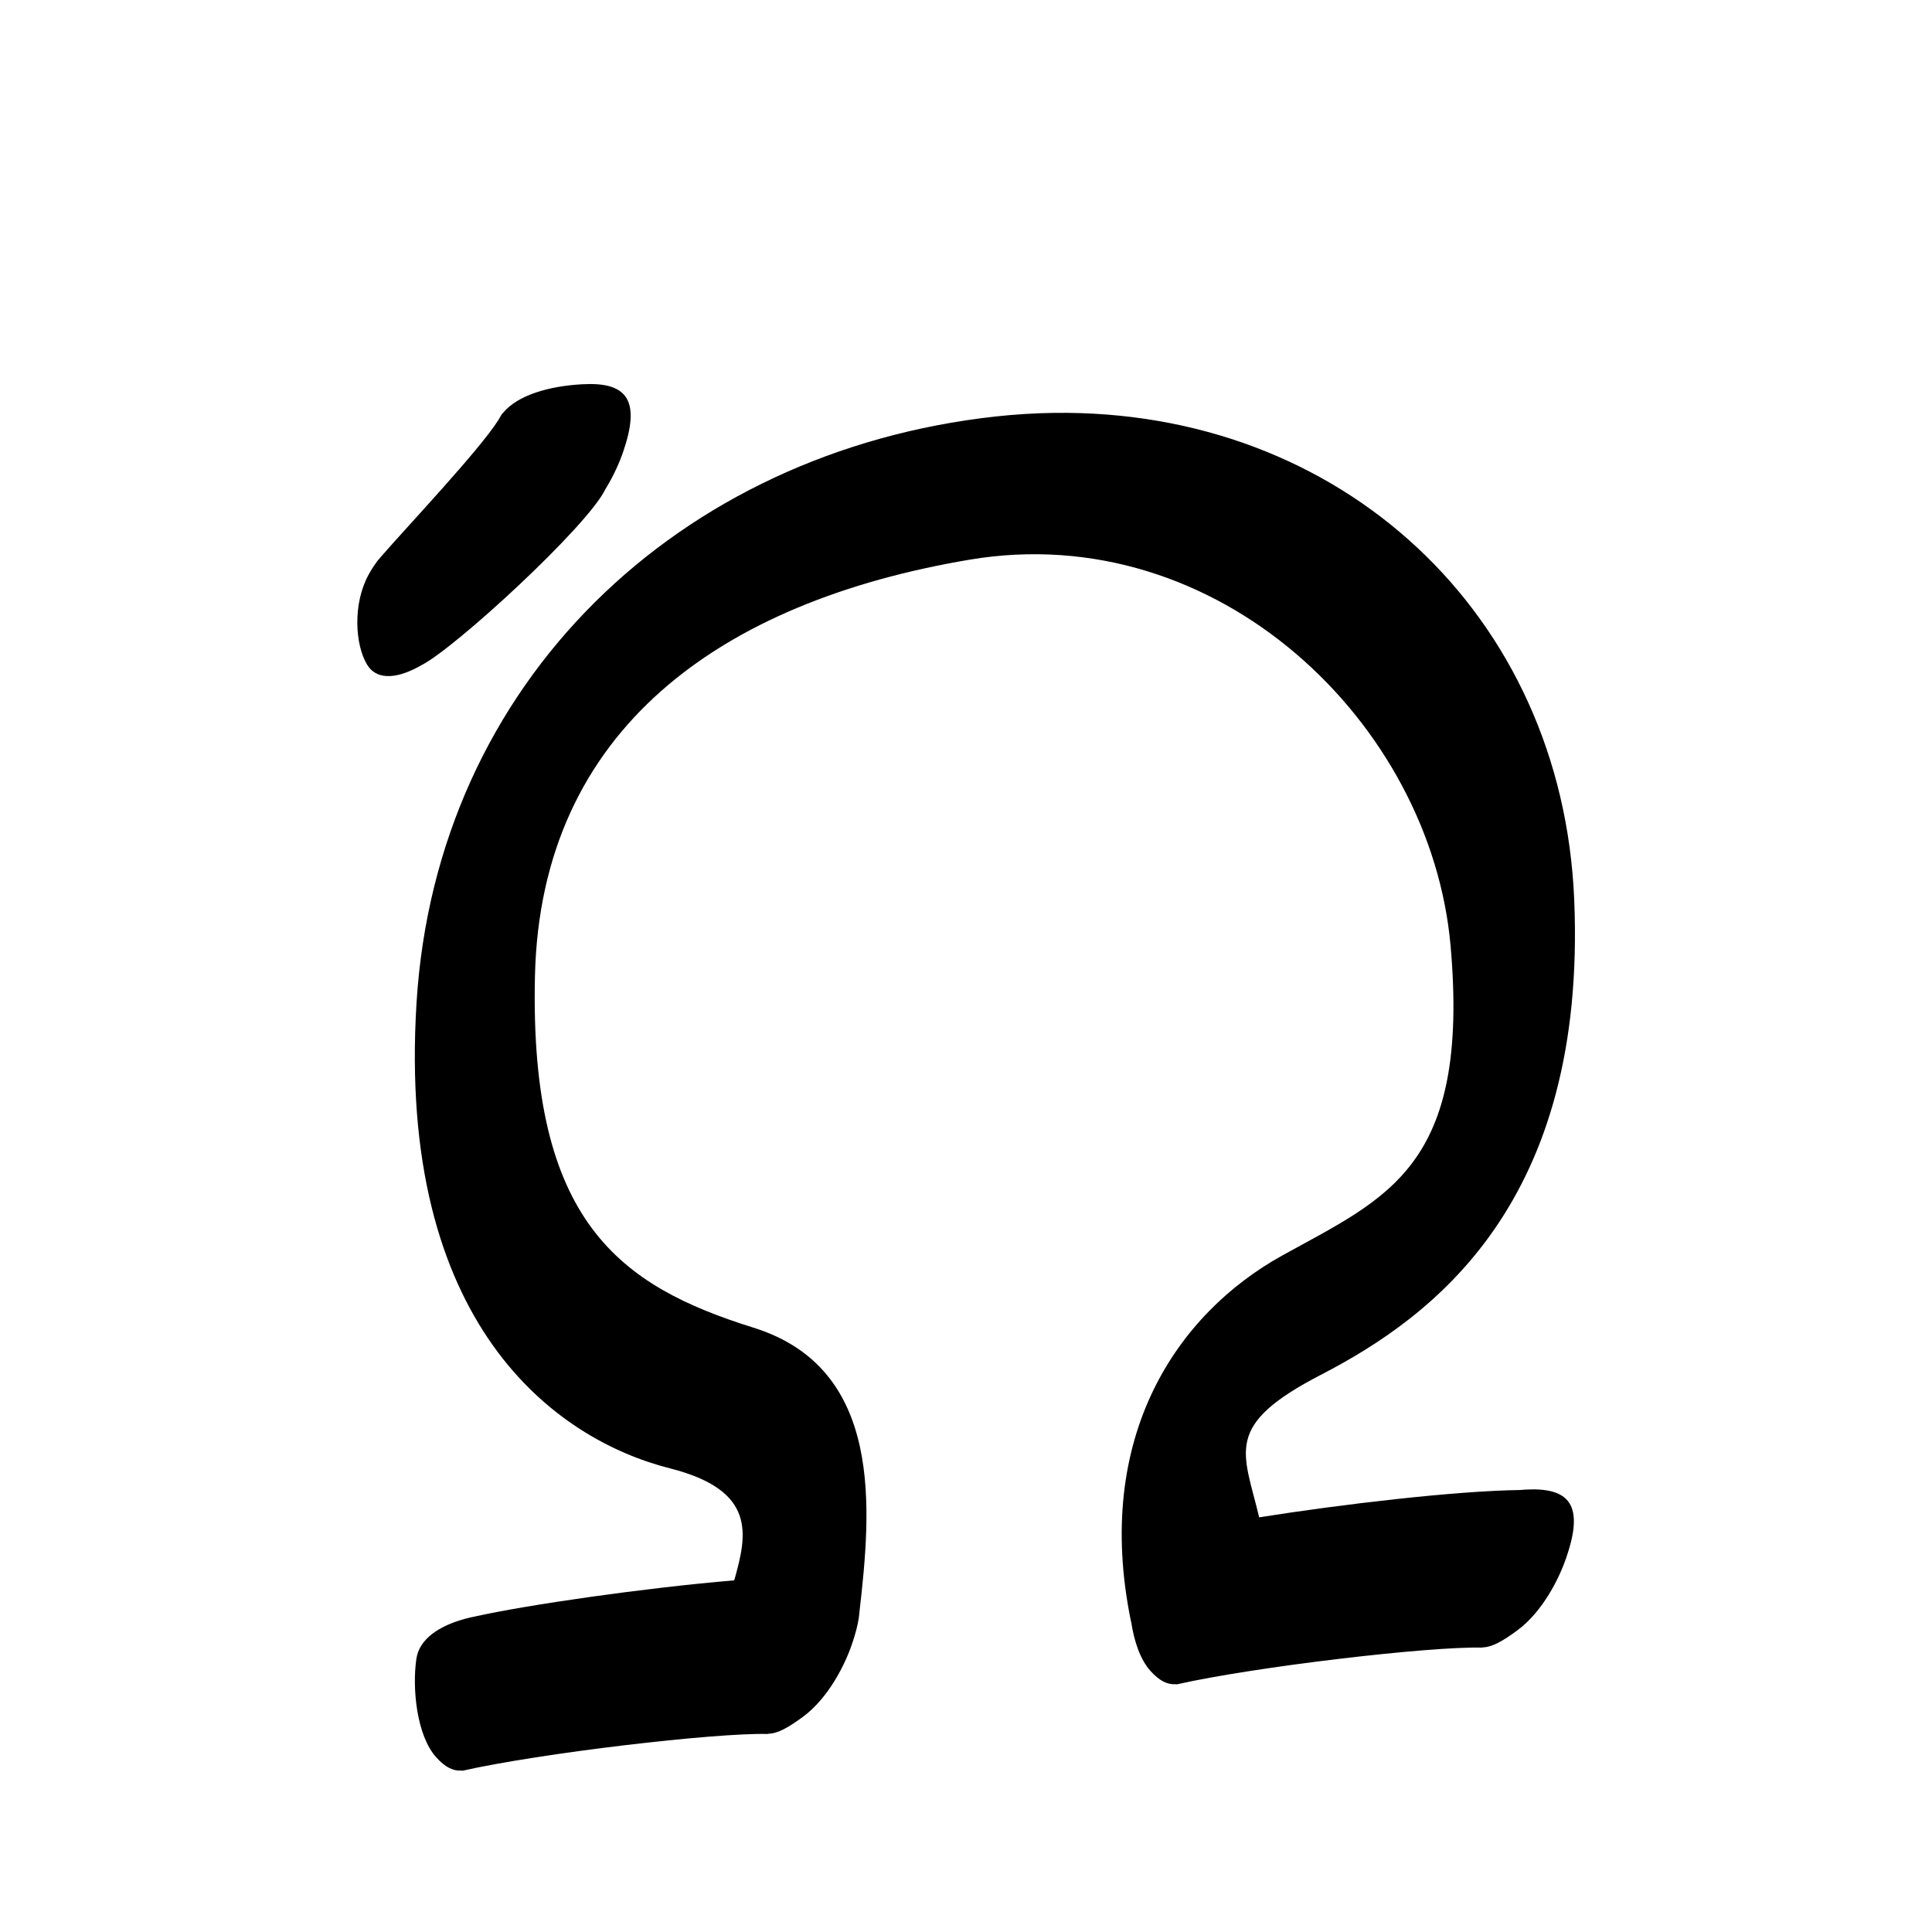
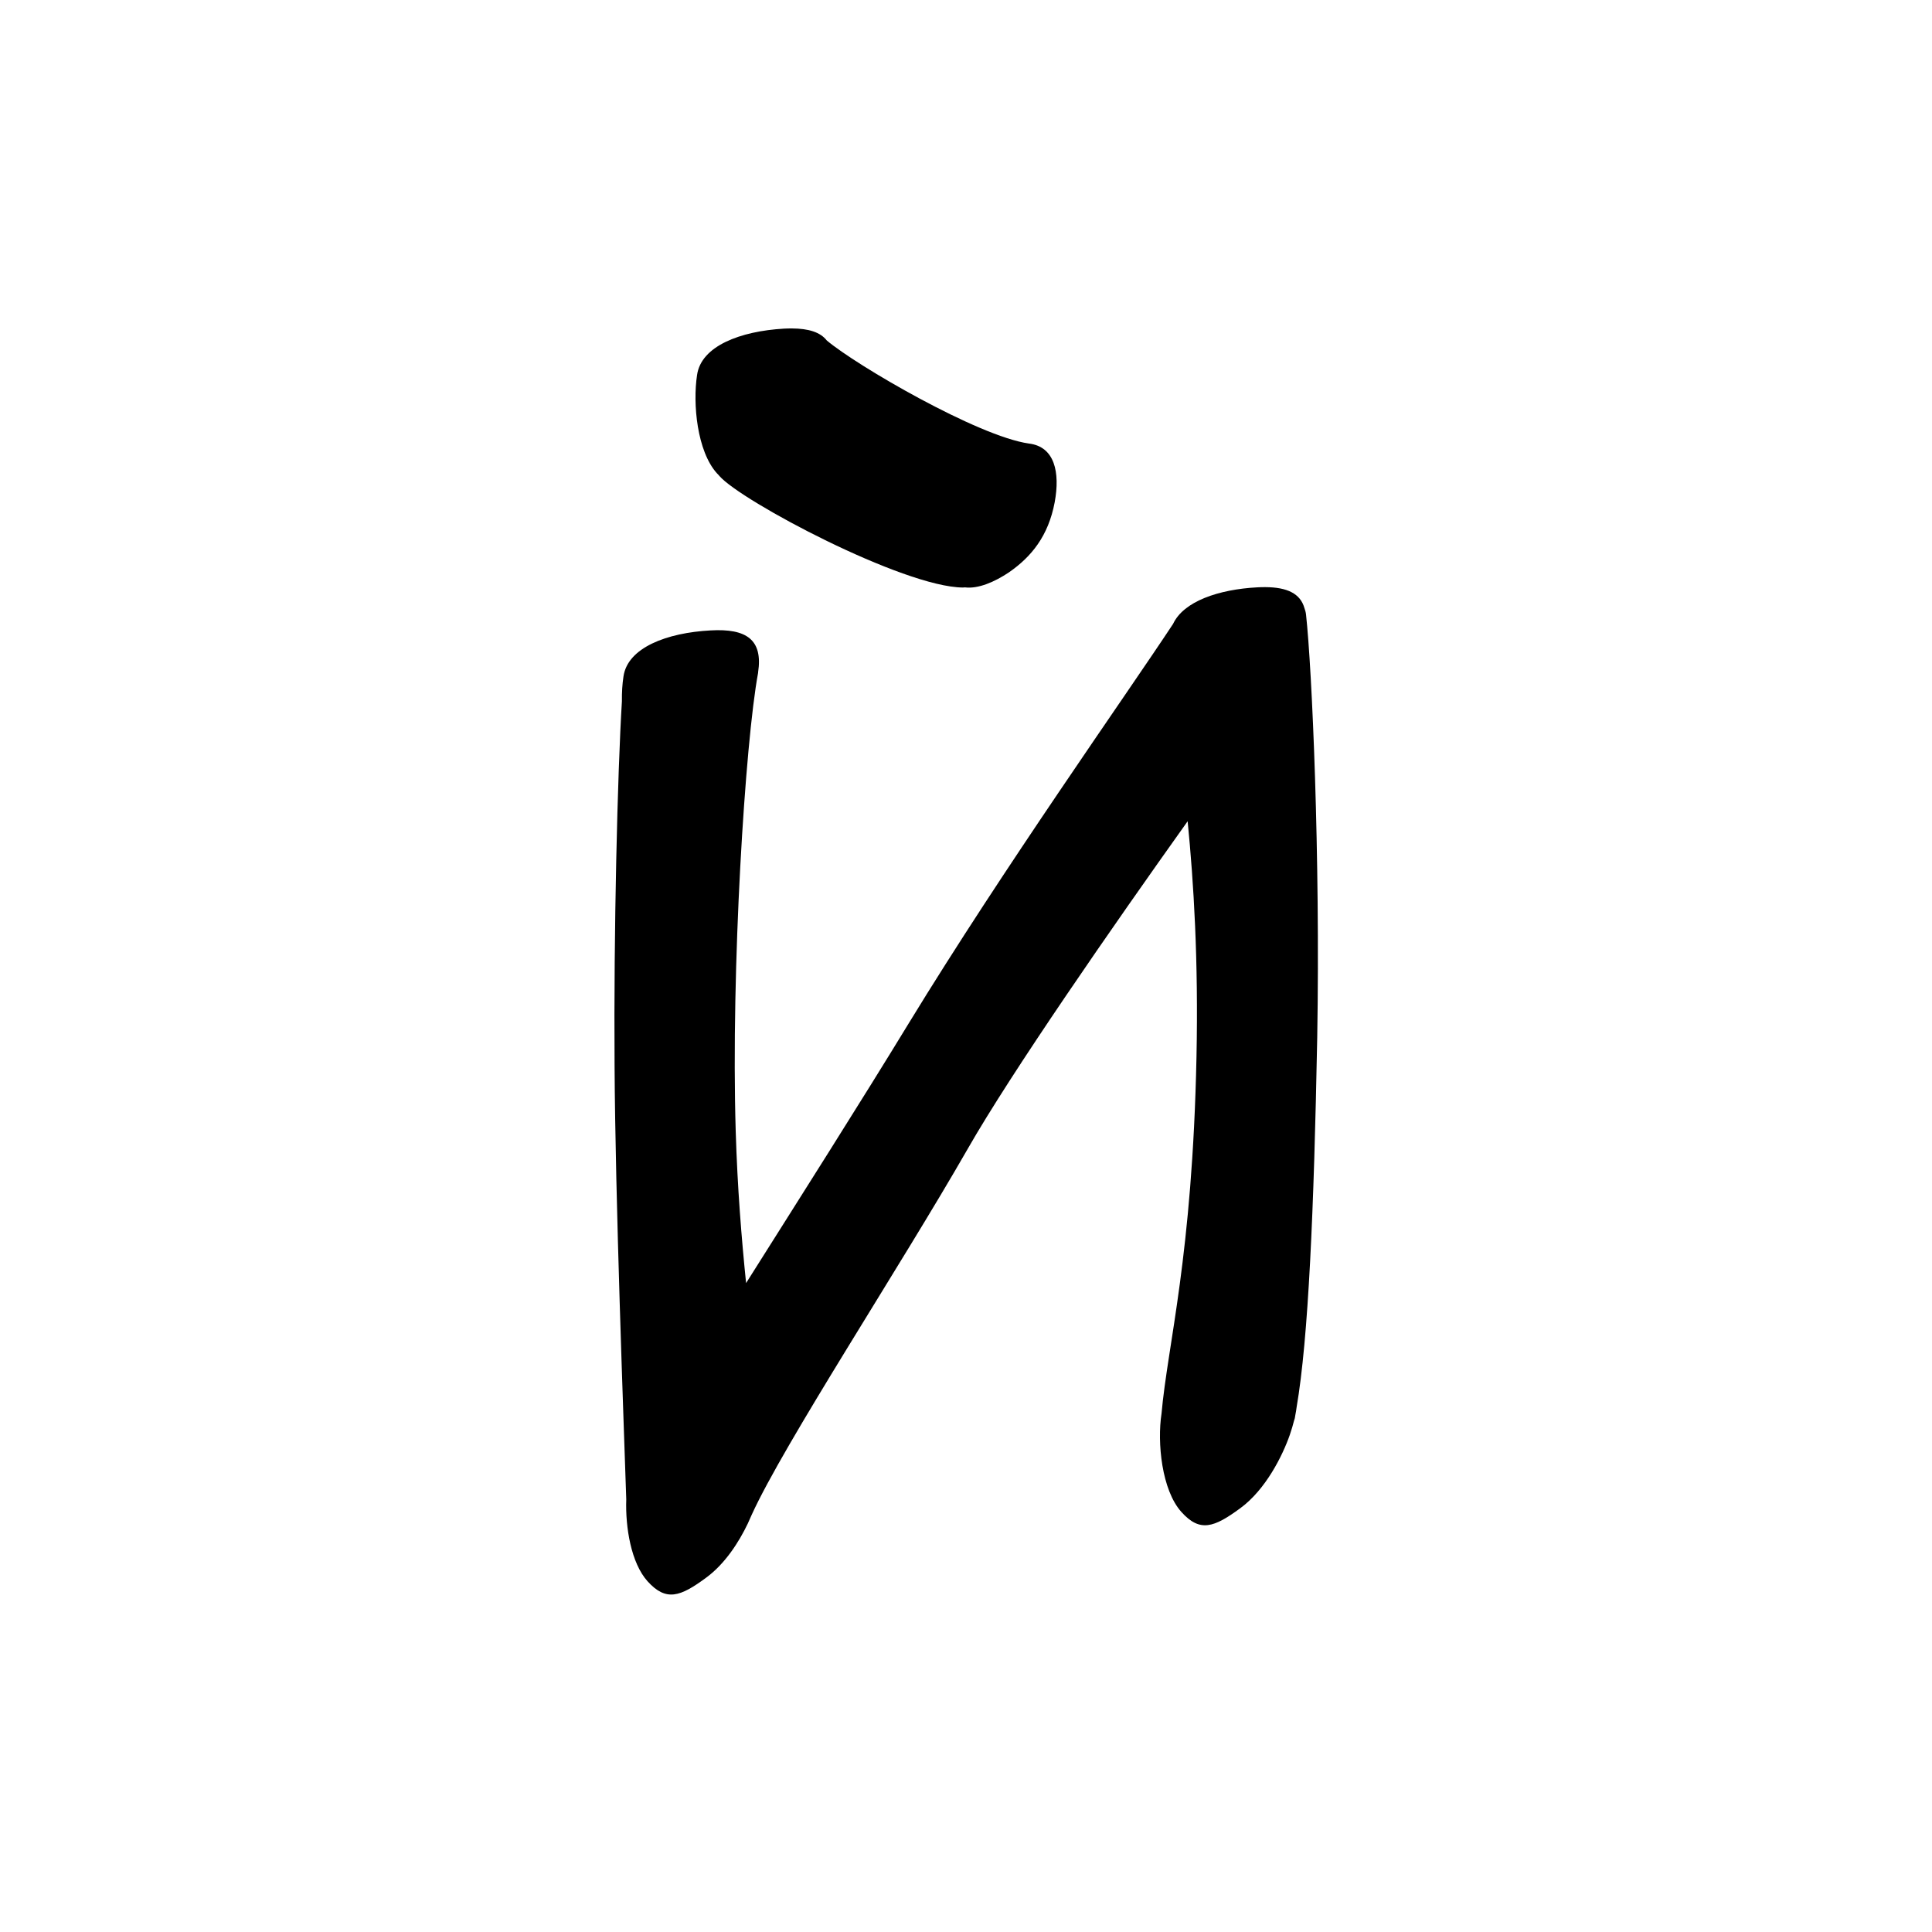
<svg xmlns="http://www.w3.org/2000/svg" xmlns:ns1="http://xml.openoffice.org/svg/export" version="1.2" width="100mm" height="100mm" viewBox="0 0 10000 10000" preserveAspectRatio="xMidYMid" fill-rule="evenodd" stroke-width="28.222" stroke-linejoin="round" xml:space="preserve" id="svg25">
  <defs class="ClipPathGroup" id="defs2">
    <clipPath id="presentation_clip_path_shrink" clipPathUnits="userSpaceOnUse">
      <rect x="10" y="10" width="9980" height="9980" id="rect2" />
    </clipPath>
  </defs>
  <defs class="TextShapeIndex" id="defs3">
    <g ns1:slide="id1" ns1:id-list="id3 id4 id5 id6 id7 id8 id9 id10 id11 id12" id="g2" />
  </defs>
  <defs class="EmbeddedBulletChars" id="defs12">
    <g id="bullet-char-template-57356" transform="scale(0.0004882812,-0.0004882812)">
      <path d="M 580,1141 L 1163,571 580,0 -4,571 580,1141 Z" id="path3" />
    </g>
    <g id="bullet-char-template-57354" transform="scale(0.0004882812,-0.0004882812)">
      <path d="M 8,1128 L 1137,1128 1137,0 8,0 8,1128 Z" id="path4" />
    </g>
    <g id="bullet-char-template-10146" transform="scale(0.0004882812,-0.0004882812)">
      <path d="M 174,0 L 602,739 174,1481 1456,739 174,0 Z M 1358,739 L 309,1346 659,739 1358,739 Z" id="path5" />
    </g>
    <g id="bullet-char-template-10132" transform="scale(0.0004882812,-0.0004882812)">
      <path d="M 2015,739 L 1276,0 717,0 1260,543 174,543 174,936 1260,936 717,1481 1274,1481 2015,739 Z" id="path6" />
    </g>
    <g id="bullet-char-template-10007" transform="scale(0.0004882812,-0.0004882812)">
      <path d="M 0,-2 C -7,14 -16,27 -25,37 L 356,567 C 262,823 215,952 215,954 215,979 228,992 255,992 264,992 276,990 289,987 310,991 331,999 354,1012 L 381,999 492,748 772,1049 836,1024 860,1049 C 881,1039 901,1025 922,1006 886,937 835,863 770,784 769,783 710,716 594,584 L 774,223 C 774,196 753,168 711,139 L 727,119 C 717,90 699,76 672,76 641,76 570,178 457,381 L 164,-76 C 142,-110 111,-127 72,-127 30,-127 9,-110 8,-76 1,-67 -2,-52 -2,-32 -2,-23 -1,-13 0,-2 Z" id="path7" />
    </g>
    <g id="bullet-char-template-10004" transform="scale(0.0004882812,-0.0004882812)">
      <path d="M 285,-33 C 182,-33 111,30 74,156 52,228 41,333 41,471 41,549 55,616 82,672 116,743 169,778 240,778 293,778 328,747 346,684 L 369,508 C 377,444 397,411 428,410 L 1163,1116 C 1174,1127 1196,1133 1229,1133 1271,1133 1292,1118 1292,1087 L 1292,965 C 1292,929 1282,901 1262,881 L 442,47 C 390,-6 338,-33 285,-33 Z" id="path8" />
    </g>
    <g id="bullet-char-template-9679" transform="scale(0.0004882812,-0.0004882812)">
      <path d="M 813,0 C 632,0 489,54 383,161 276,268 223,411 223,592 223,773 276,916 383,1023 489,1130 632,1184 813,1184 992,1184 1136,1130 1245,1023 1353,916 1407,772 1407,592 1407,412 1353,268 1245,161 1136,54 992,0 813,0 Z" id="path9" />
    </g>
    <g id="bullet-char-template-8226" transform="scale(0.0004882812,-0.0004882812)">
      <path d="M 346,457 C 273,457 209,483 155,535 101,586 74,649 74,723 74,796 101,859 155,911 209,963 273,989 346,989 419,989 480,963 531,910 582,859 608,796 608,723 608,648 583,586 532,535 482,483 420,457 346,457 Z" id="path10" />
    </g>
    <g id="bullet-char-template-8211" transform="scale(0.0004882812,-0.0004882812)">
      <path d="M -4,459 L 1135,459 1135,606 -4,606 -4,459 Z" id="path11" />
    </g>
    <g id="bullet-char-template-61548" transform="scale(0.0004882812,-0.0004882812)">
      <path d="M 173,740 C 173,903 231,1043 346,1159 462,1274 601,1332 765,1332 928,1332 1067,1274 1183,1159 1299,1043 1357,903 1357,740 1357,577 1299,437 1183,322 1067,206 928,148 765,148 601,148 462,206 346,322 231,437 173,577 173,740 Z" id="path12" />
    </g>
  </defs>
-   <path id="path13" d="M 3054.801 1987.786 C 3041.782 1987.774 3028.164 1988.162 3013.976 1988.974 C 2840.855 1998.167 2680.769 2045.579 2605.836 2134.65 C 2600.665 2139.203 2596.364 2144.604 2593.02 2150.98 C 2592.496 2151.999 2591.776 2153.232 2591.211 2154.287 C 2587.357 2160.151 2583.766 2166.137 2580.618 2172.322 C 2483.534 2328.437 2092.864 2741.248 1975.538 2877.654 C 1971.146 2882.439 1966.916 2887.529 1962.671 2892.64 C 1959.781 2896.096 1954.363 2902.089 1952.025 2904.991 C 1949.906 2907.622 1948.023 2910.692 1946.186 2913.776 C 1932.432 2932.584 1919.371 2953.114 1907.015 2975.994 C 1825.015 3126.994 1837.987 3337.997 1899.987 3439.997 C 1955.53 3531.373 2073.65 3505.489 2181.055 3443.046 C 2351.273 3358.547 3040.445 2725 3132.987 2533.024 C 3133.052 2532.89 3133.078 2532.744 3133.142 2532.61 C 3176.699 2462.177 3207.789 2390.648 3226.005 2337.015 C 3313.192 2082.952 3250.072 1987.954 3054.801 1987.786 z M 5453.362 2137.131 C 5354.048 2138.541 5253.191 2144.742 5151.003 2155.992 C 3515.003 2336.992 2258.992 3528.019 2155.992 5190.019 C 2052.992 6852.019 2872.023 7449.001 3467.023 7600.001 C 3918.115 7714.48 3867.416 7942.792 3800.388 8179.862 C 3334.087 8219.292 2734.755 8305.647 2460.47 8366.466 C 2445.786 8369.417 2431.373 8372.625 2417.32 8376.233 C 2416.33 8376.474 2414.991 8376.768 2414.013 8377.008 C 2413.854 8377.048 2413.706 8377.121 2413.548 8377.163 C 2274.468 8413.611 2169.729 8482.589 2155.011 8587.021 C 2133.011 8737.021 2156.002 8982.982 2258.002 9095.982 C 2303.792 9146.493 2344.011 9167.091 2387.916 9164.402 C 2390.271 9164.707 2392.576 9165.272 2394.996 9165.022 C 2797.996 9074.022 3701.987 8968.008 3972.987 8975.008 C 3974.768 8974.904 3976.686 8974.139 3978.517 8973.767 C 4028.278 8971.916 4082.545 8940.131 4154.992 8887.003 C 4288.992 8789.003 4375.997 8611.992 4410.997 8505.992 C 4427.757 8457.334 4438.851 8414.587 4444.638 8377.111 C 4444.688 8376.718 4444.954 8376.369 4445 8375.975 C 4445.1 8375.101 4445.209 8374.111 4445.31 8373.236 C 4446.791 8363.095 4447.788 8353.44 4448.462 8344.09 C 4508.908 7815.044 4577.792 7083.848 3900.02 6871.984 C 3209.02 6655.984 2738.978 6324.976 2768.978 5049.976 C 2798.978 3774.976 3730.988 3113.981 5017.988 2896.981 C 6304.988 2679.981 7406.017 3745.017 7508.017 4894.016 C 7610.017 6043.016 7176.977 6198.983 6635.977 6498.983 C 6094.977 6798.983 5657.01 7433.976 5854.01 8392.976 C 5854.213 8394.046 5854.915 8394.816 5855.146 8395.87 C 5870.174 8494.762 5901.742 8589.996 5954.985 8648.981 C 6000.776 8699.492 6040.994 8720.09 6084.9 8717.401 C 6087.254 8717.706 6089.56 8718.27 6091.98 8718.021 C 6494.98 8627.021 7399.023 8521.006 7670.023 8528.006 C 7671.794 8527.903 7673.68 8527.135 7675.5 8526.766 C 7725.261 8524.915 7779.528 8493.129 7851.975 8440.002 C 7985.975 8342.002 8072.98 8164.991 8107.98 8058.991 C 8200.98 7788.991 8122.986 7698.02 7896.986 7710.02 C 7886.931 7710.596 7877.015 7711.463 7867.065 7712.294 C 7533.479 7716.734 6944.175 7785.898 6517.483 7853.732 C 6436.024 7511.636 6329.454 7378.523 6836.999 7116 C 7416.999 6816 8214.978 6226.98 8147.978 4653.98 C 8085.166 3179.292 6943.079 2115.974 5453.362 2137.131 z " />
+   <path id="path13" d="M 4098.975 1700 C 4085.902 1699.926 4072.245 1700.231 4057.995 1700.981 C 3831.995 1713.981 3628.997 1791.018 3607.997 1941.018 C 3584.997 2090.019 3607.988 2335.98 3710.988 2449.98 C 3714.413 2453.761 3717.746 2457.021 3721.117 2460.47 C 3721.747 2461.307 3722.298 2462.207 3722.977 2463.002 C 3834.977 2593.002 4675.985 3039.003 4983.985 3041.003 C 4987.601 3041.015 4991.222 3040.461 4994.837 3040.28 C 5062.665 3048.724 5147.851 3012.513 5222.989 2961.99 C 5337.989 2881.99 5425.995 2774.996 5458.995 2599.996 C 5487.693 2444.85 5459.189 2311.516 5325.36 2295.726 C 5062.295 2258.381 4431.922 1891.294 4279.17 1762.011 C 4245.887 1719.395 4185.382 1700.484 4098.975 1700 z M 6548.954 3038.988 C 6535.888 3038.914 6522.225 3039.271 6507.975 3040.021 C 6307.771 3050.605 6126.353 3112.519 6071.877 3229.209 C 5825.477 3602.904 5194.972 4491.984 4704.002 5296.007 C 4457.04 5701.242 4138.297 6202.995 3861.728 6641.197 C 3838.275 6410.345 3816.833 6149.211 3807.985 5852.976 C 3782.985 5016.976 3856.998 3840.01 3923.998 3482.01 C 3924.064 3481.443 3923.861 3480.964 3923.895 3480.408 C 3949.538 3310.684 3863.622 3252.376 3678.018 3263.005 C 3452.018 3275.005 3247.986 3352.008 3226.986 3502.008 C 3221.168 3539.701 3218.357 3583.61 3218.977 3630.011 C 3196.214 3999.014 3176.209 4824.859 3180.994 5513.979 C 3184.85 6207.972 3227.602 7342.383 3241.508 7760.56 C 3236.419 7905.933 3266.731 8090.612 3351.992 8184.978 C 3447.992 8290.978 3521.022 8265.013 3655.022 8166.013 C 3752.356 8094.829 3824.773 7982.057 3870.978 7884.997 C 3871.084 7884.737 3871.234 7884.378 3871.34 7884.118 C 3878.436 7869.175 3884.878 7854.684 3890.719 7840.71 C 4058.438 7472.052 4661.285 6553.105 5008.015 5948.009 C 5233.971 5551.958 5757.337 4797.598 6147.222 4250.748 C 6178.645 4568.304 6203.315 4969.825 6193.007 5470.002 C 6171.753 6504.028 6043.977 6957.186 6012.036 7316.763 C 6012.024 7316.85 6011.997 7316.934 6011.984 7317.021 C 5988.984 7467.021 6012.975 7712.982 6114.975 7825.982 C 6210.975 7932.982 6283.988 7906.017 6418.988 7807.017 C 6551.988 7710.017 6638.975 7532.989 6675.975 7426.989 C 6685.106 7400.191 6692.532 7375.248 6698.351 7351.903 C 6699.671 7347.97 6701.171 7344.122 6702.02 7340.017 C 6702.994 7335.088 6703.8 7328.496 6704.759 7323.429 C 6707.481 7309.977 6709.57 7297.152 6711.063 7284.93 C 6772.441 6926.743 6800.838 6268.067 6817.982 5368.975 C 6833.982 4425.975 6791.001 3463.994 6760.001 3180.994 C 6758.603 3168.501 6755.488 3157.626 6751.681 3147.456 C 6730.426 3071.836 6661.97 3039.621 6548.954 3038.988 z " />
</svg>
